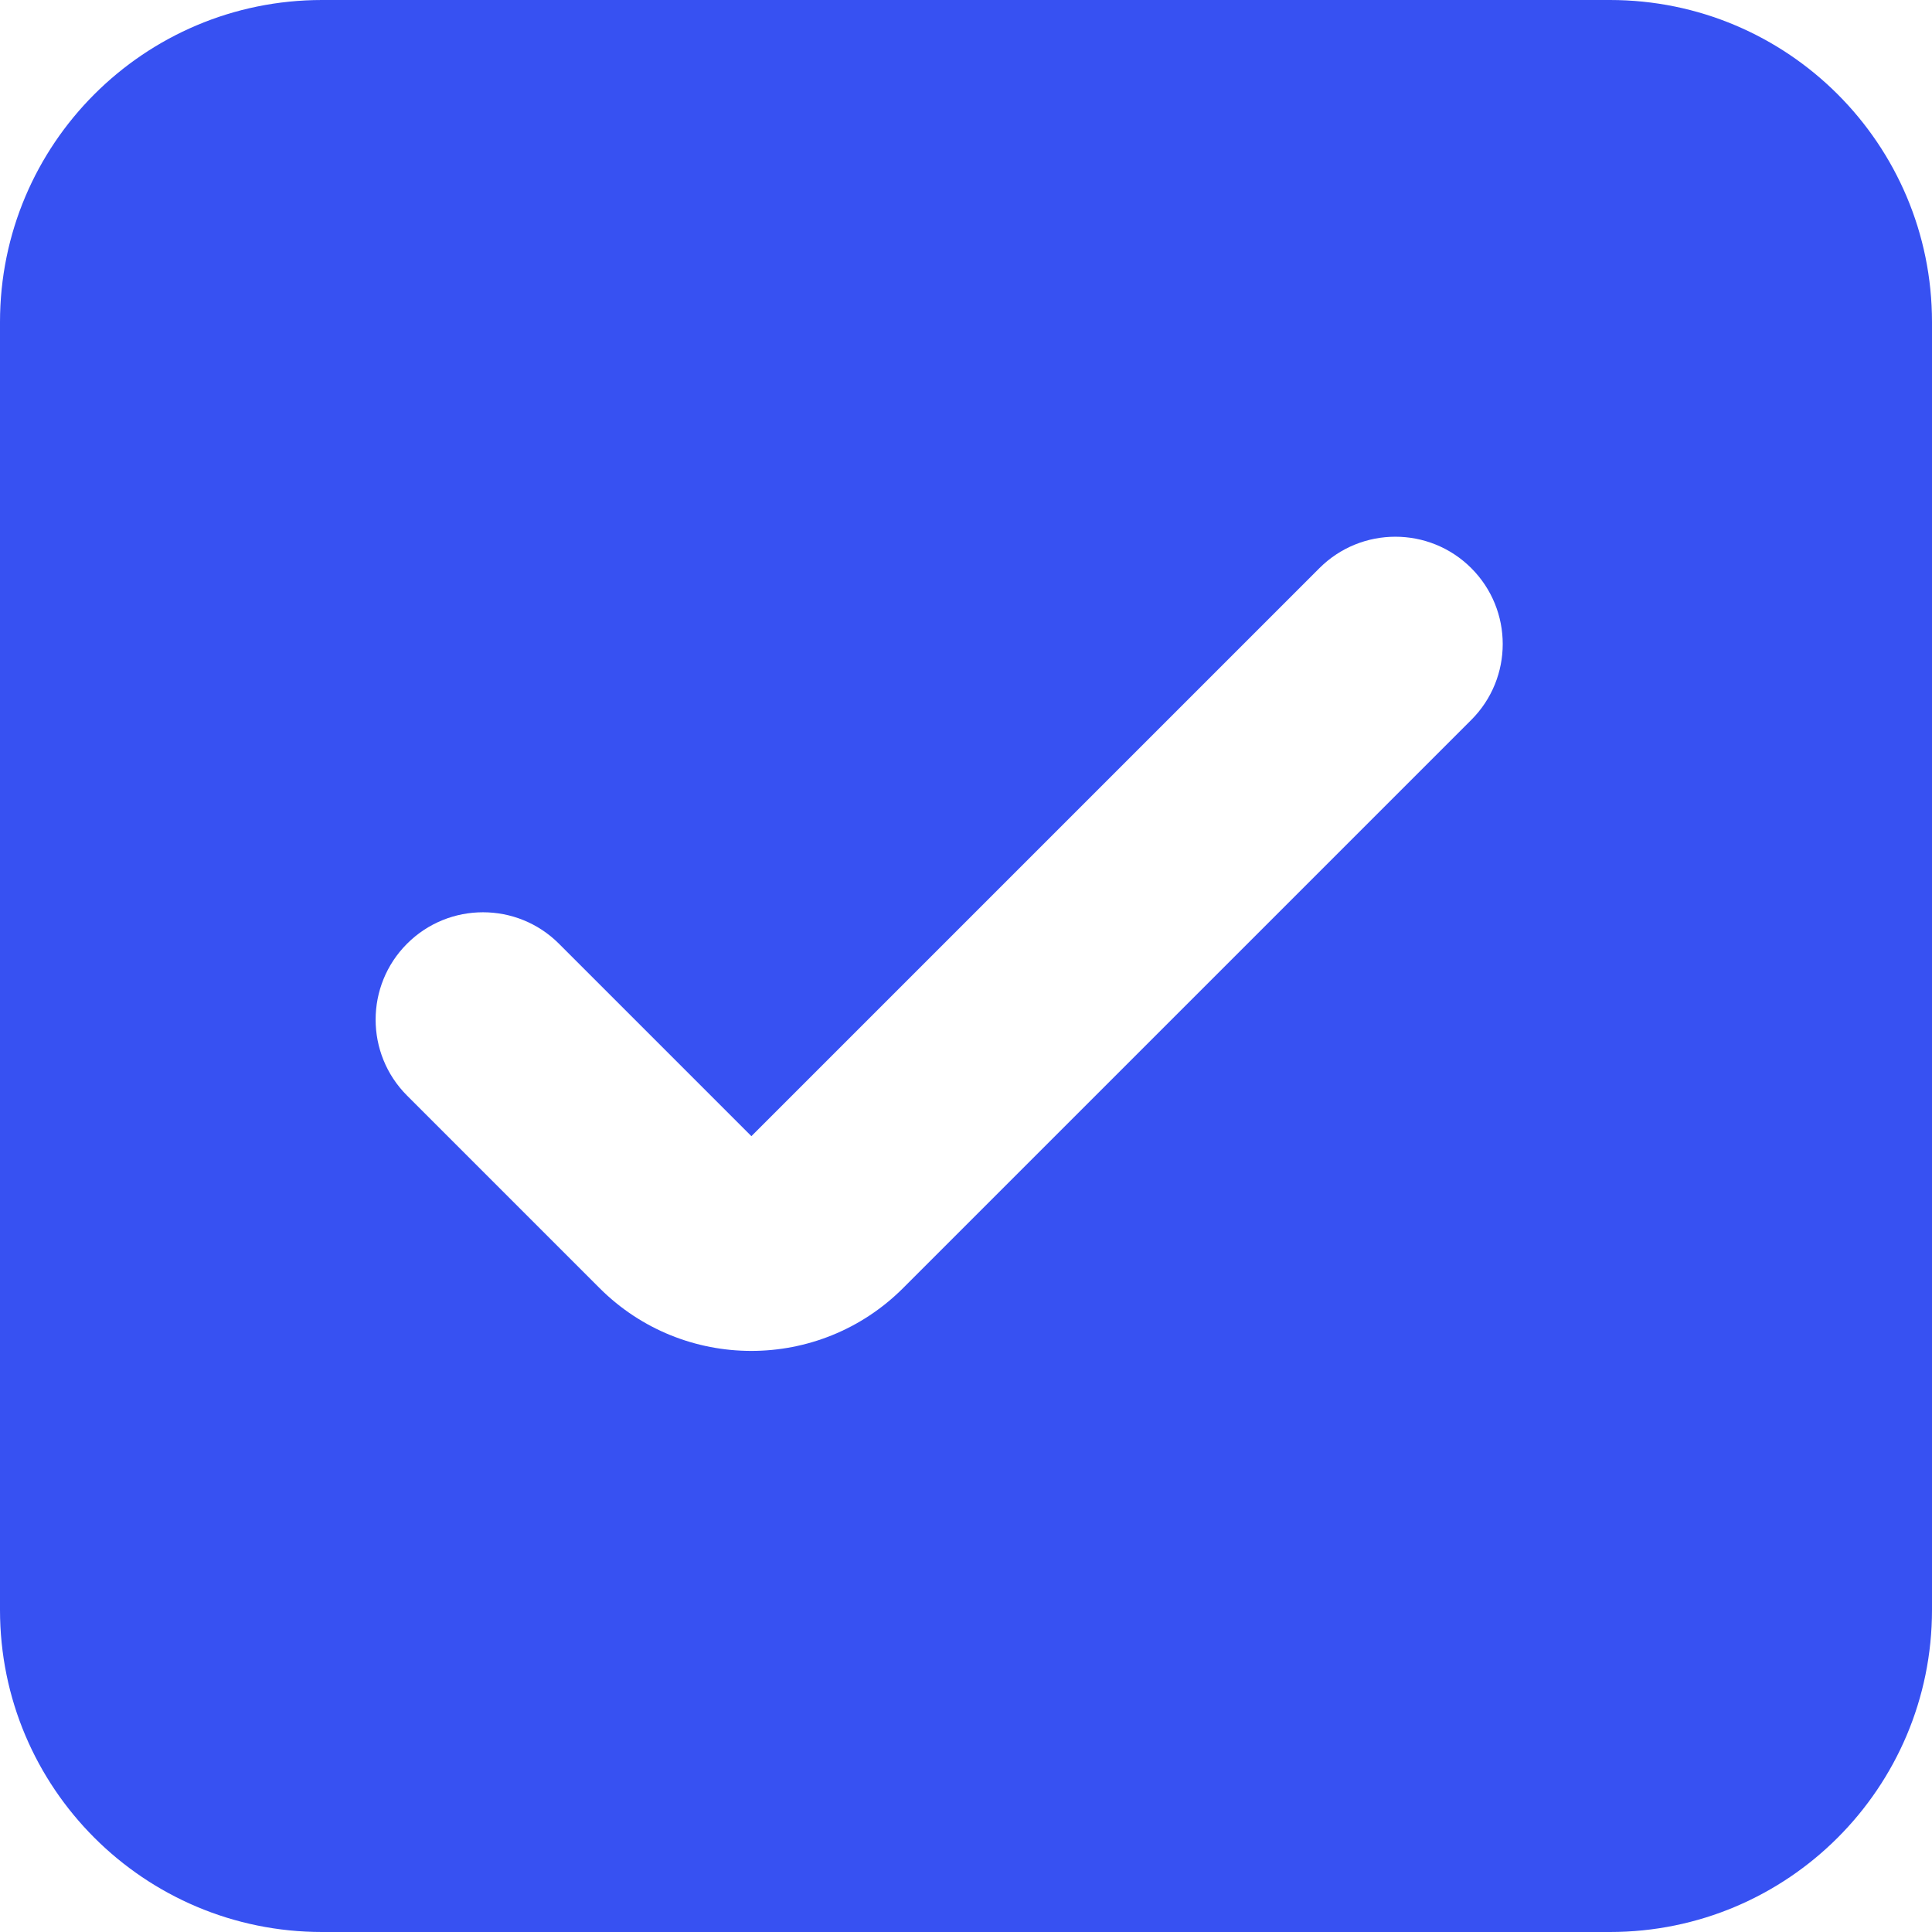
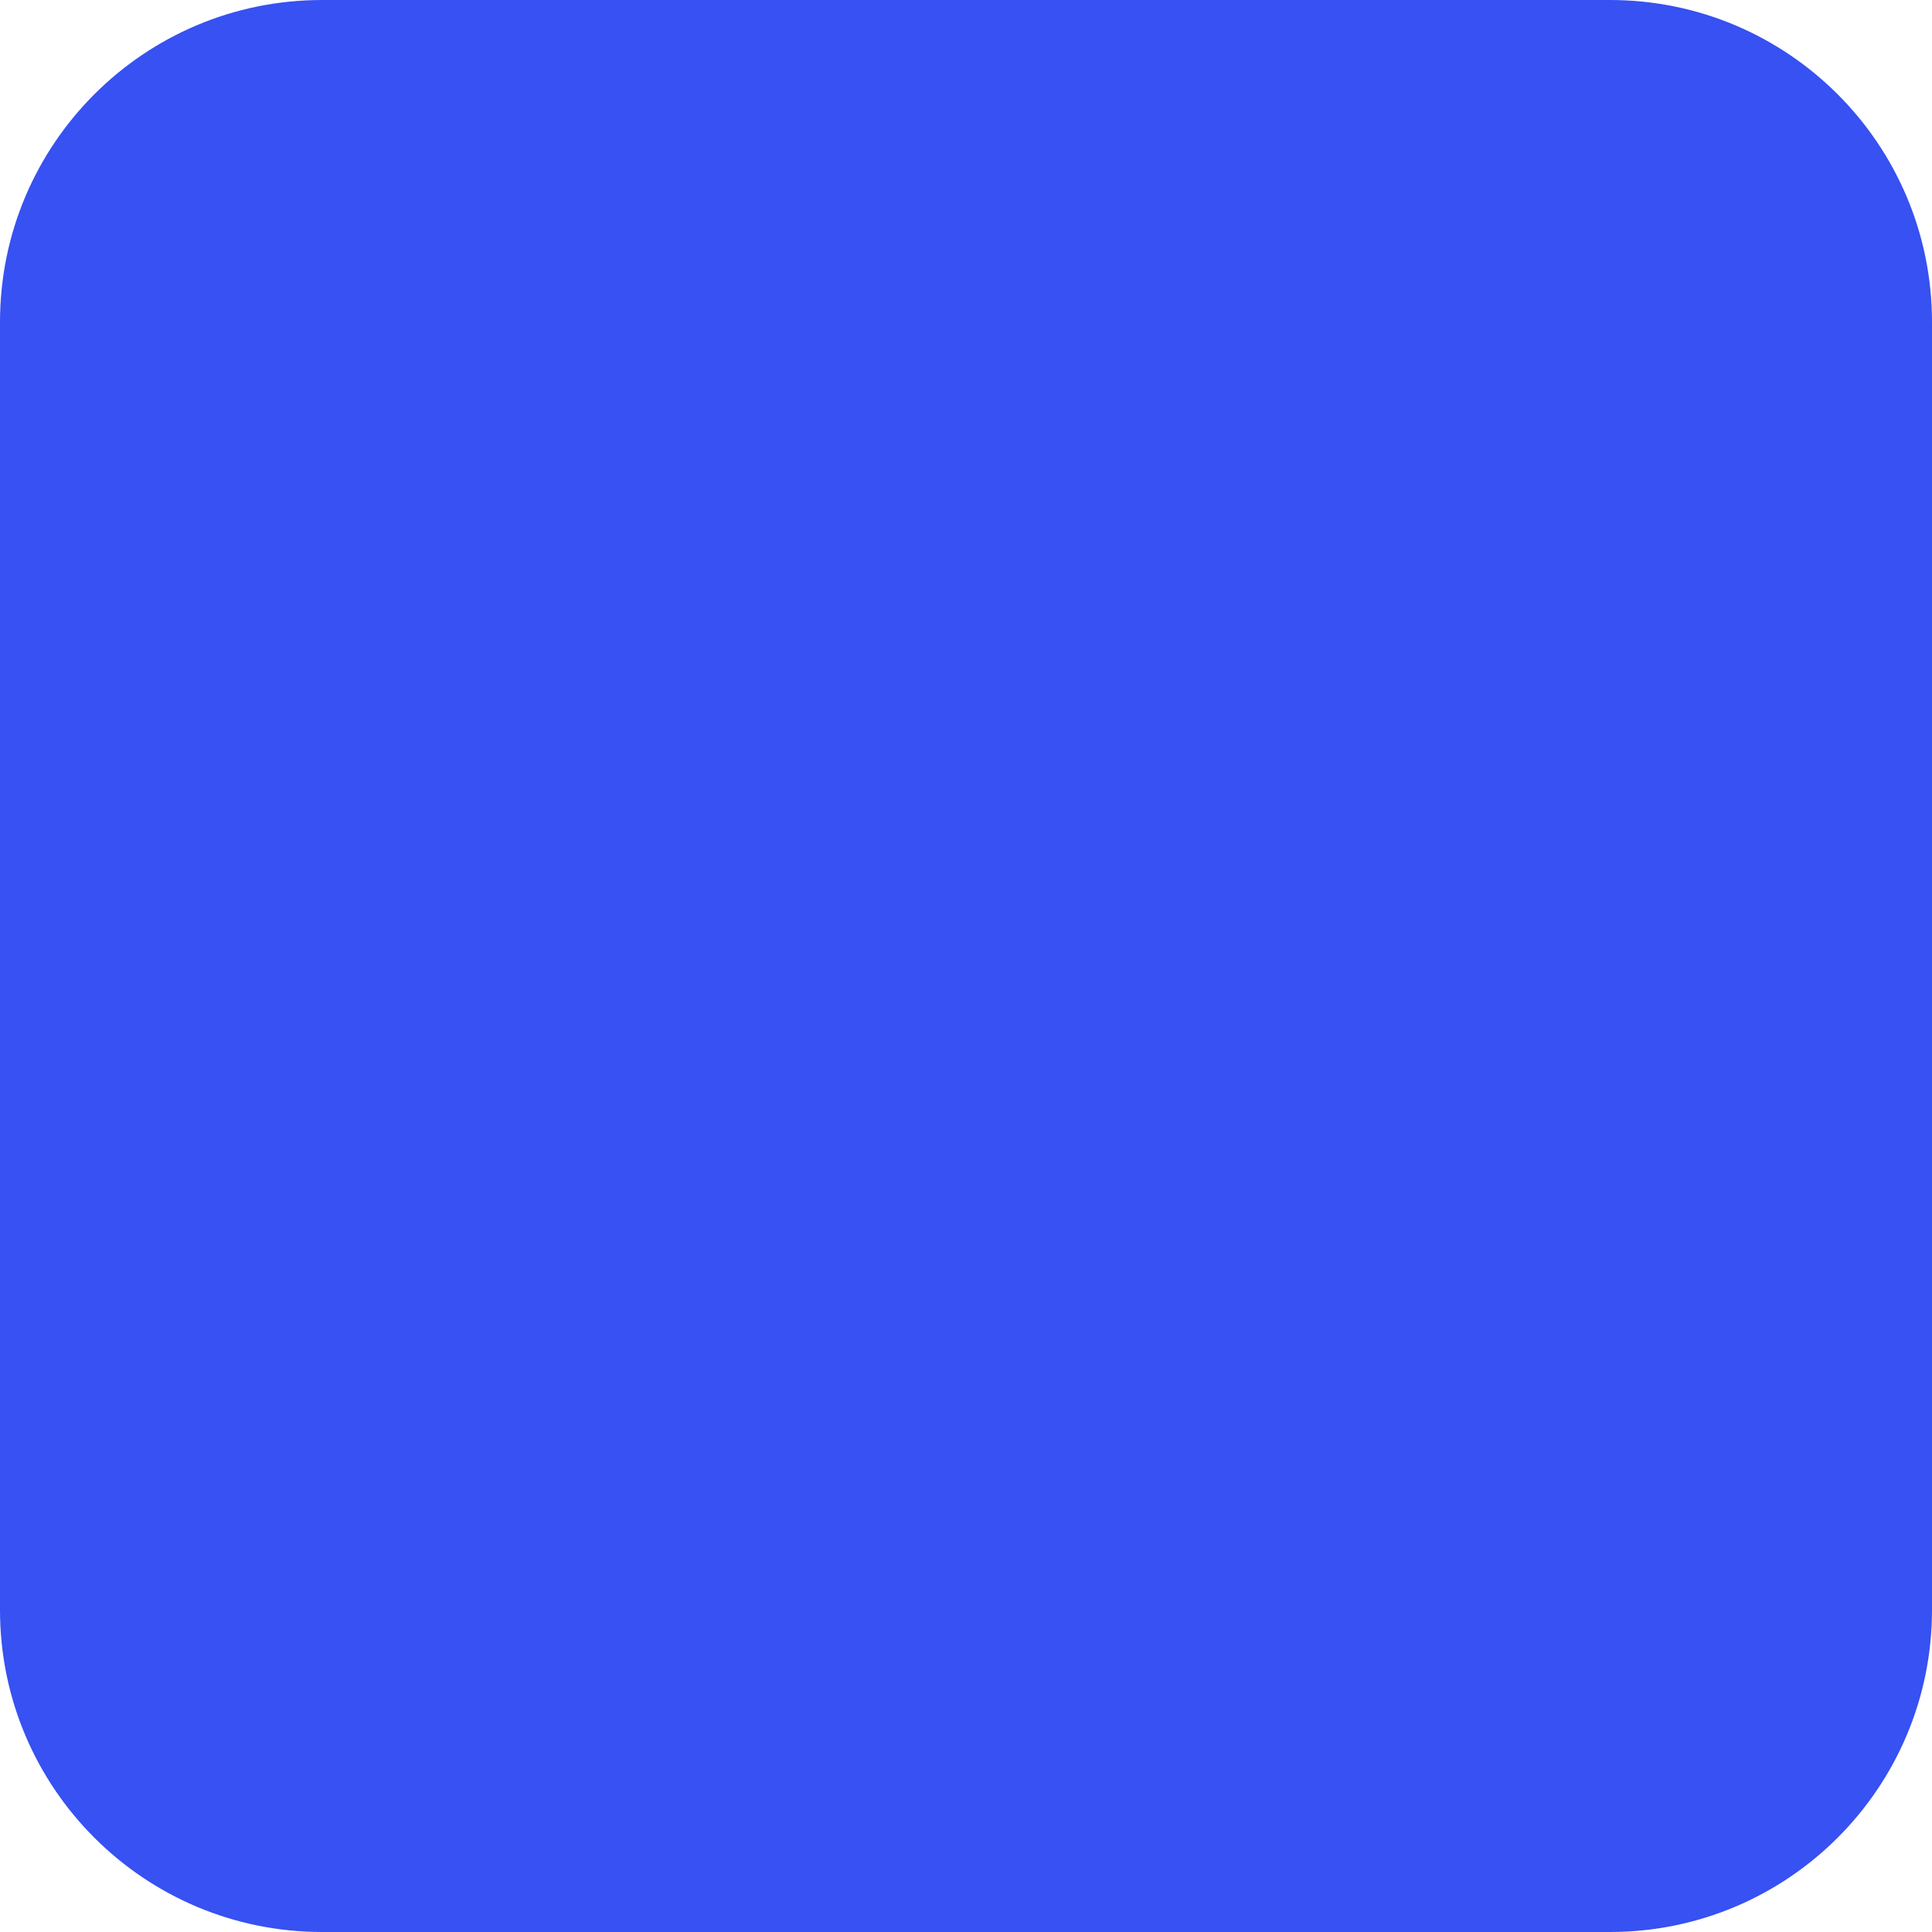
<svg xmlns="http://www.w3.org/2000/svg" width="13" height="13" viewBox="0 0 13 13" fill="none">
-   <path fill-rule="evenodd" clip-rule="evenodd" d="M2.167 0C0.97 0 0 0.97 0 2.167V10.833C0 12.03 0.97 13 2.167 13H10.833C12.03 13 13 12.03 13 10.833V2.167C13 0.97 12.03 0 10.833 0H2.167ZM9.9 4.844C10.182 4.562 10.182 4.105 9.9 3.823C9.618 3.541 9.16 3.541 8.878 3.823L5.056 7.645L3.761 6.35C3.479 6.068 3.021 6.068 2.739 6.35C2.457 6.632 2.457 7.09 2.739 7.372L4.034 8.667C4.598 9.231 5.513 9.231 6.077 8.667L9.9 4.844Z" fill="#3751F2" />
+   <path fillRule="evenodd" clipRule="evenodd" d="M2.167 0C0.97 0 0 0.97 0 2.167V10.833C0 12.03 0.97 13 2.167 13H10.833C12.03 13 13 12.03 13 10.833V2.167C13 0.97 12.03 0 10.833 0H2.167ZM9.9 4.844C10.182 4.562 10.182 4.105 9.9 3.823C9.618 3.541 9.16 3.541 8.878 3.823L5.056 7.645L3.761 6.35C3.479 6.068 3.021 6.068 2.739 6.35C2.457 6.632 2.457 7.09 2.739 7.372L4.034 8.667C4.598 9.231 5.513 9.231 6.077 8.667L9.9 4.844Z" fill="#3751F2" />
</svg>
